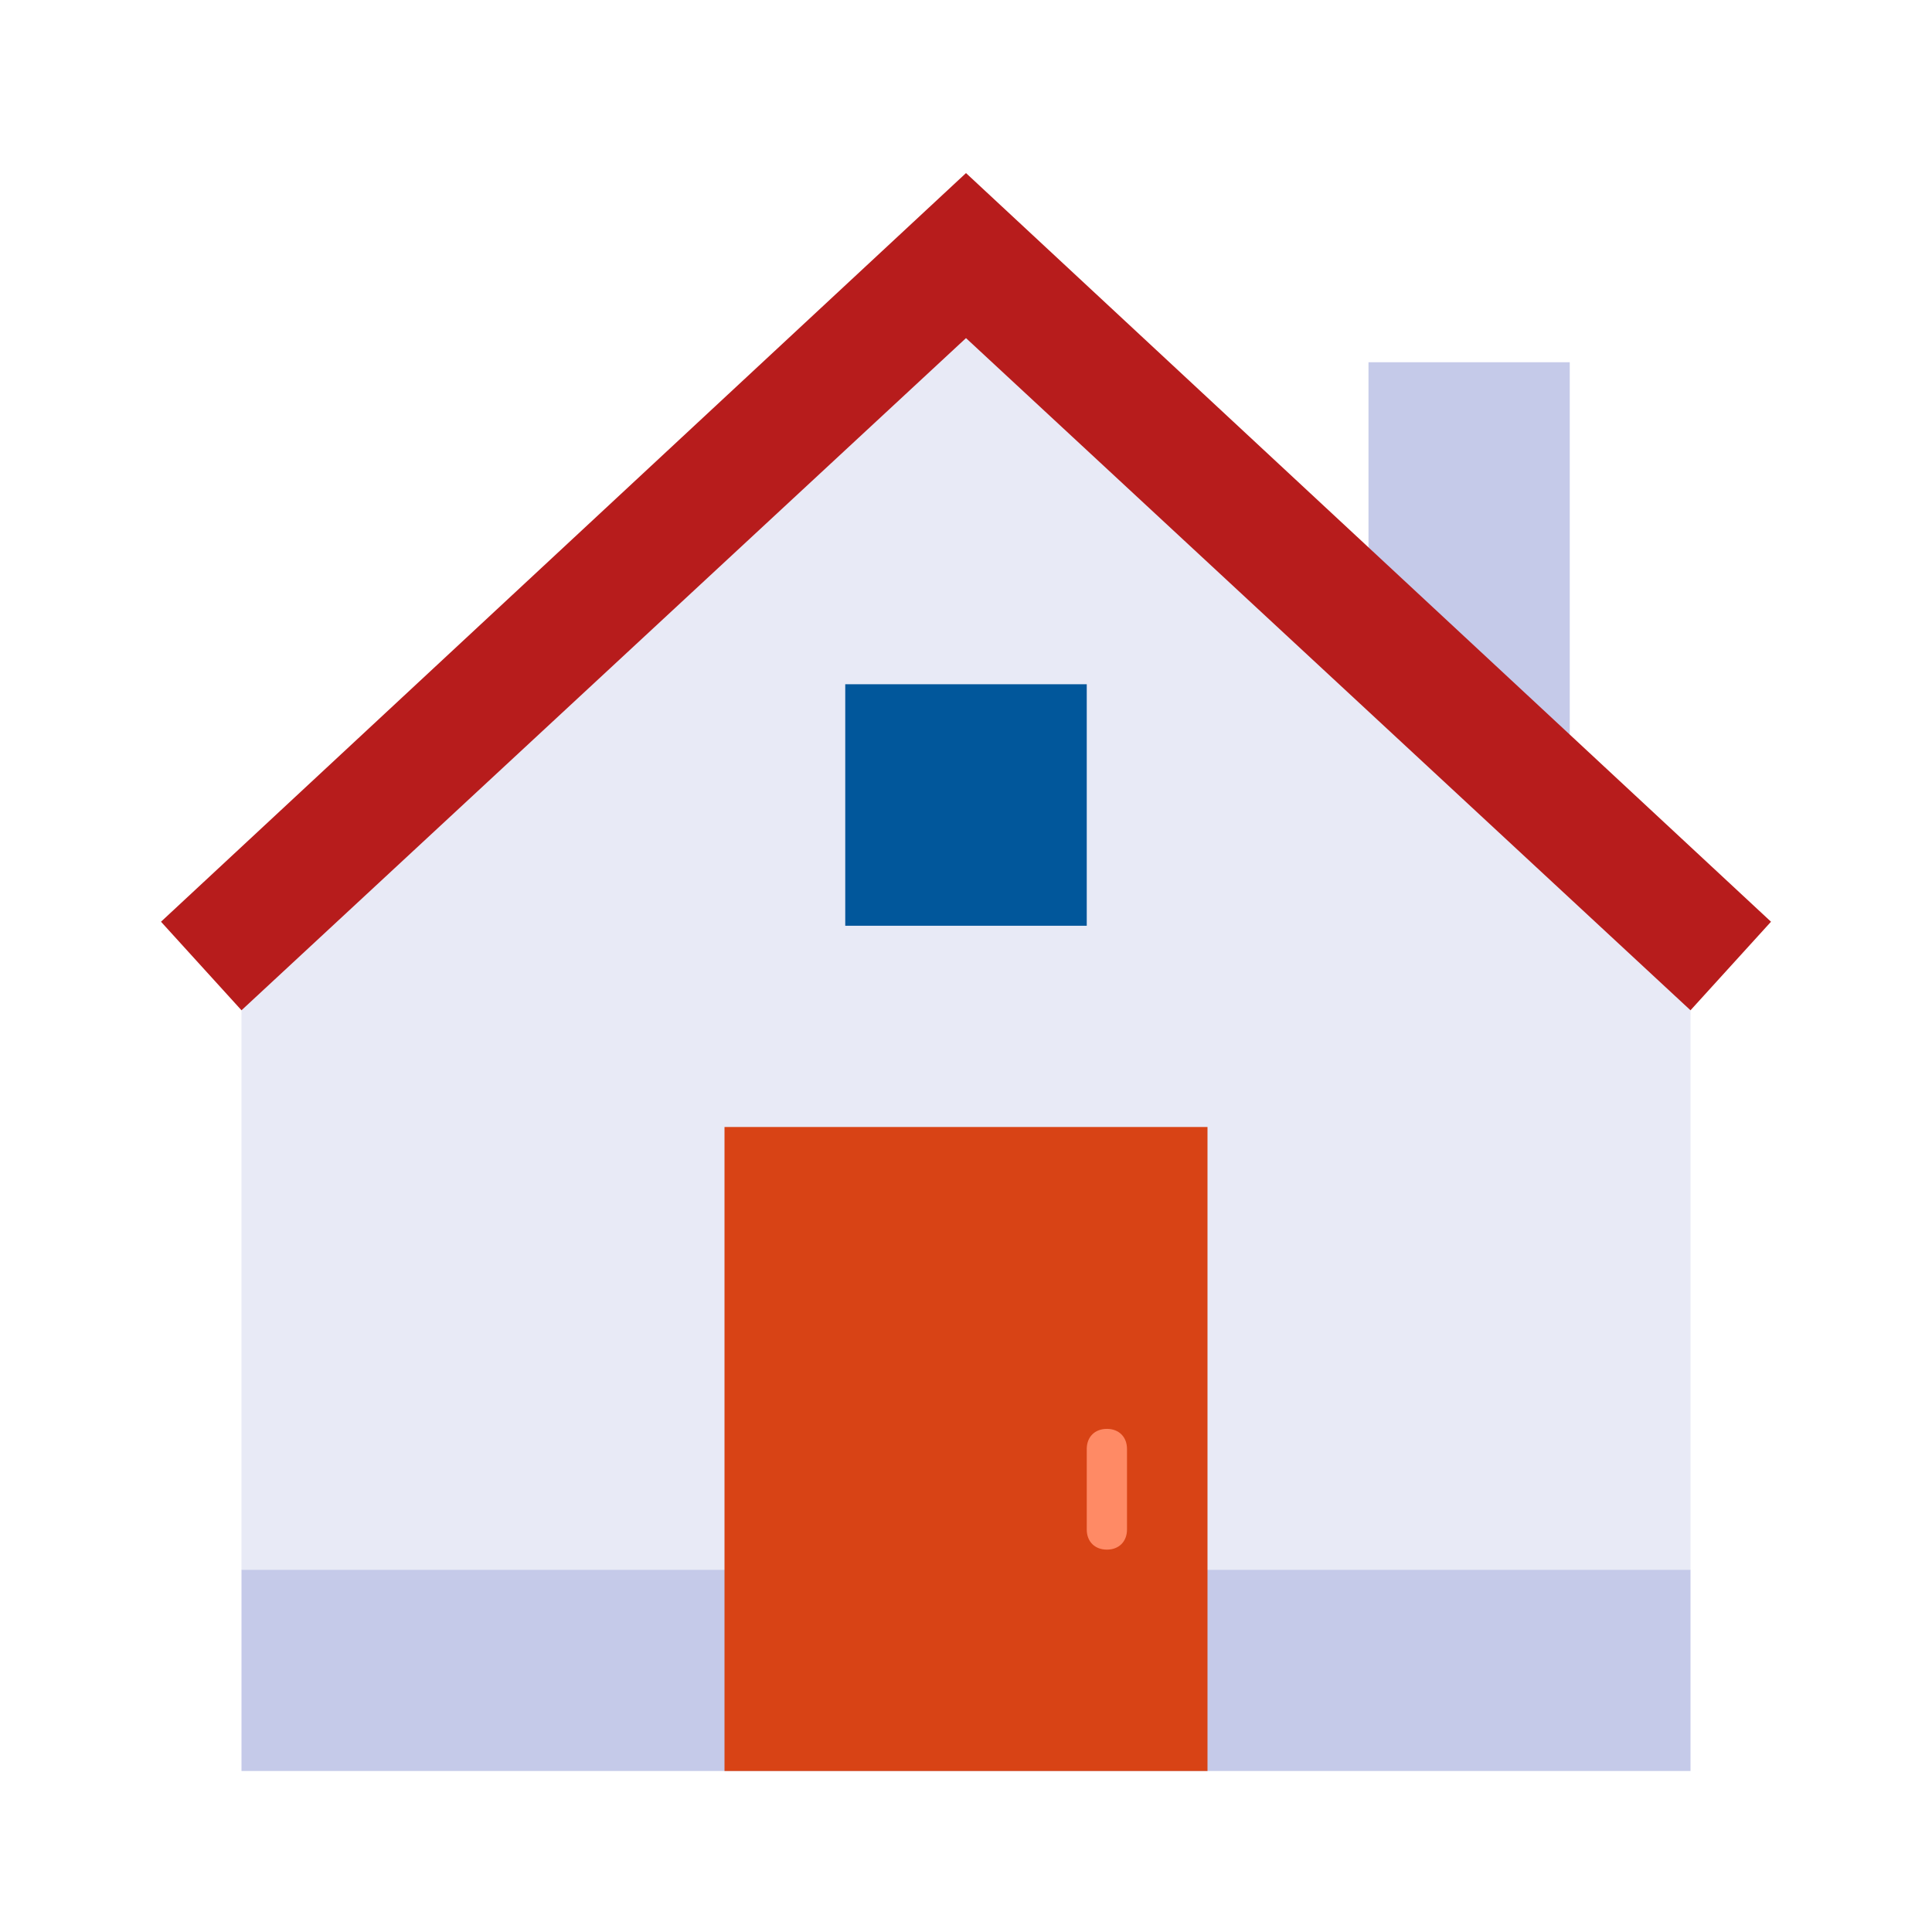
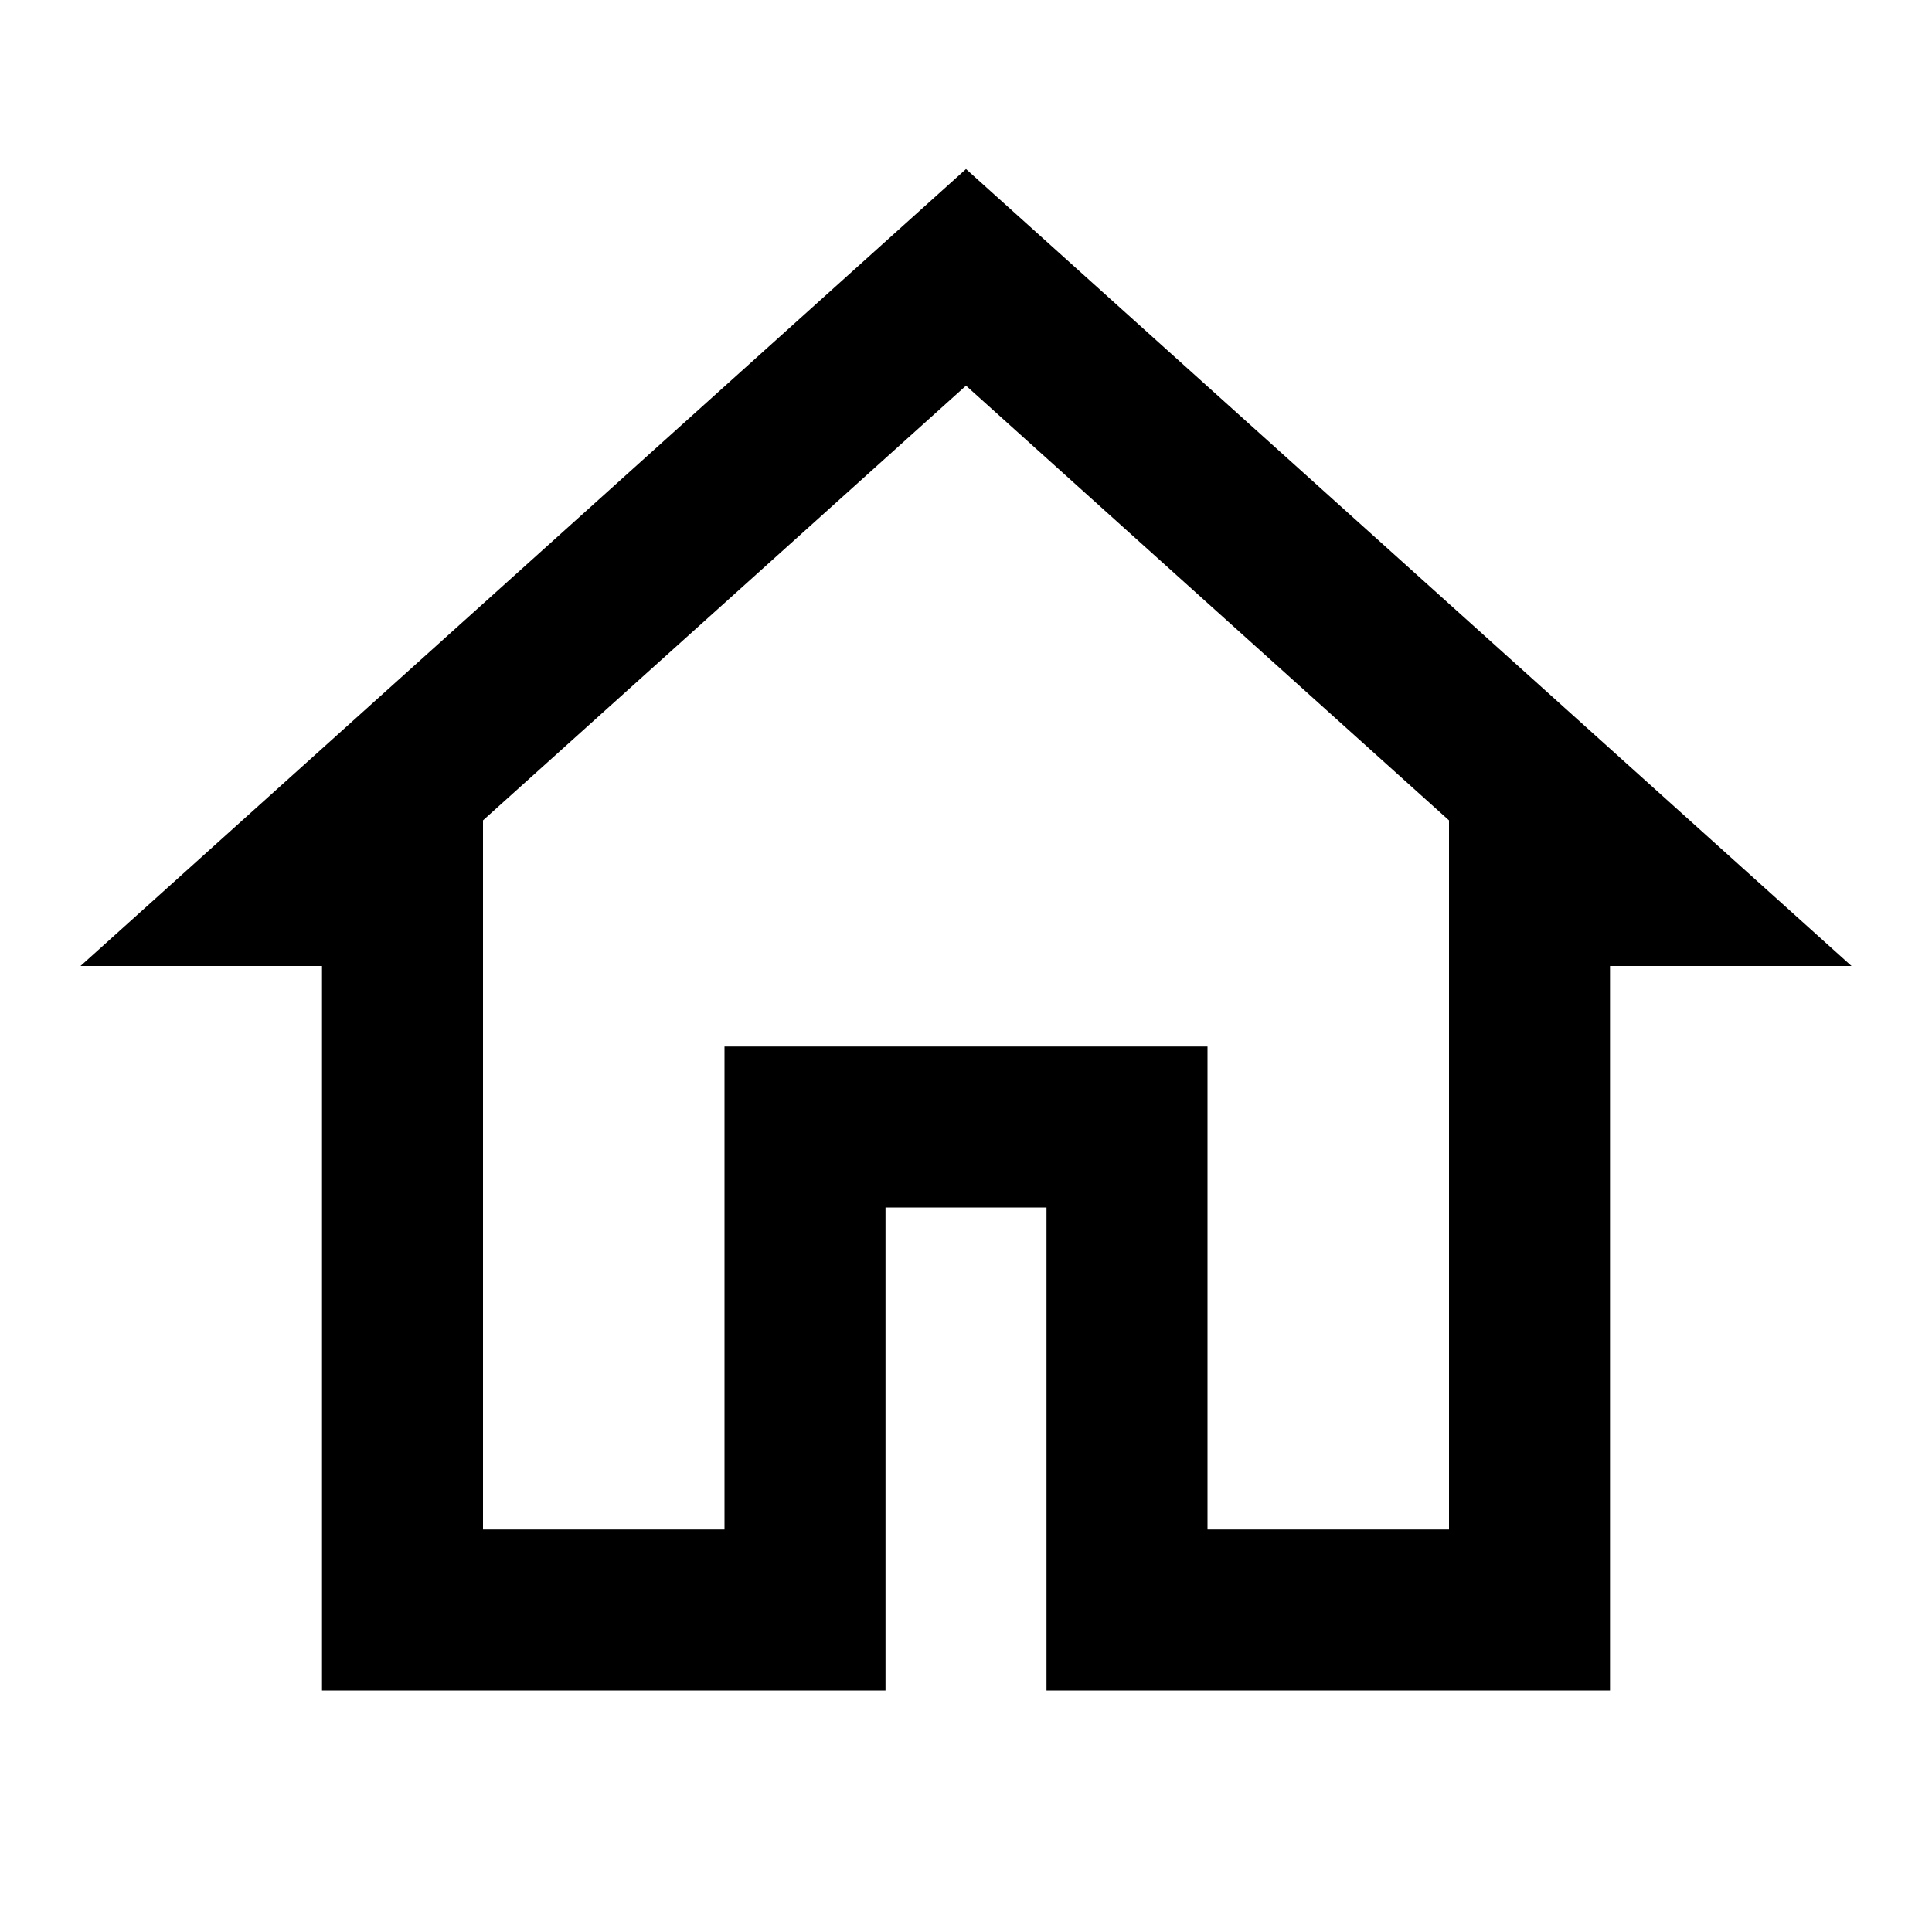
- <svg xmlns="http://www.w3.org/2000/svg" viewBox="0 0 48 48" width="48px" height="48px">
-   <path fill="#E8EAF6" d="M42 39L6 39 6 23 24 6 42 23z" />
-   <path fill="#C5CAE9" d="M39 21L34 16 34 9 39 9zM6 39H42V44H6z" />
-   <path fill="#B71C1C" d="M24 4.3L4 22.9 6 25.1 24 8.4 42 25.1 44 22.9z" />
-   <path fill="#D84315" d="M18 28H30V44H18z" />
-   <path fill="#01579B" d="M21 17H27V23H21z" />
-   <path fill="#FF8A65" d="M27.5,35.5c-0.3,0-0.5,0.2-0.5,0.5v2c0,0.3,0.2,0.5,0.5,0.5S28,38.3,28,38v-2C28,35.7,27.8,35.5,27.5,35.5z" />
+ <svg xmlns="http://www.w3.org/2000/svg" fill="#000000" viewBox="0 0 24 24" width="48px" height="48px">
+   <path d="M 12 2.1 L 1 12 L 4 12 L 4 21 L 11 21 L 11 15 L 13 15 L 13 21 L 20 21 L 20 12 L 23 12 L 12 2.1 z M 12 4.791 L 18 10.191 L 18 11 L 18 19 L 15 19 L 15 13 L 9 13 L 9 19 L 6 19 L 6 10.191 L 12 4.791 z" />
</svg>
